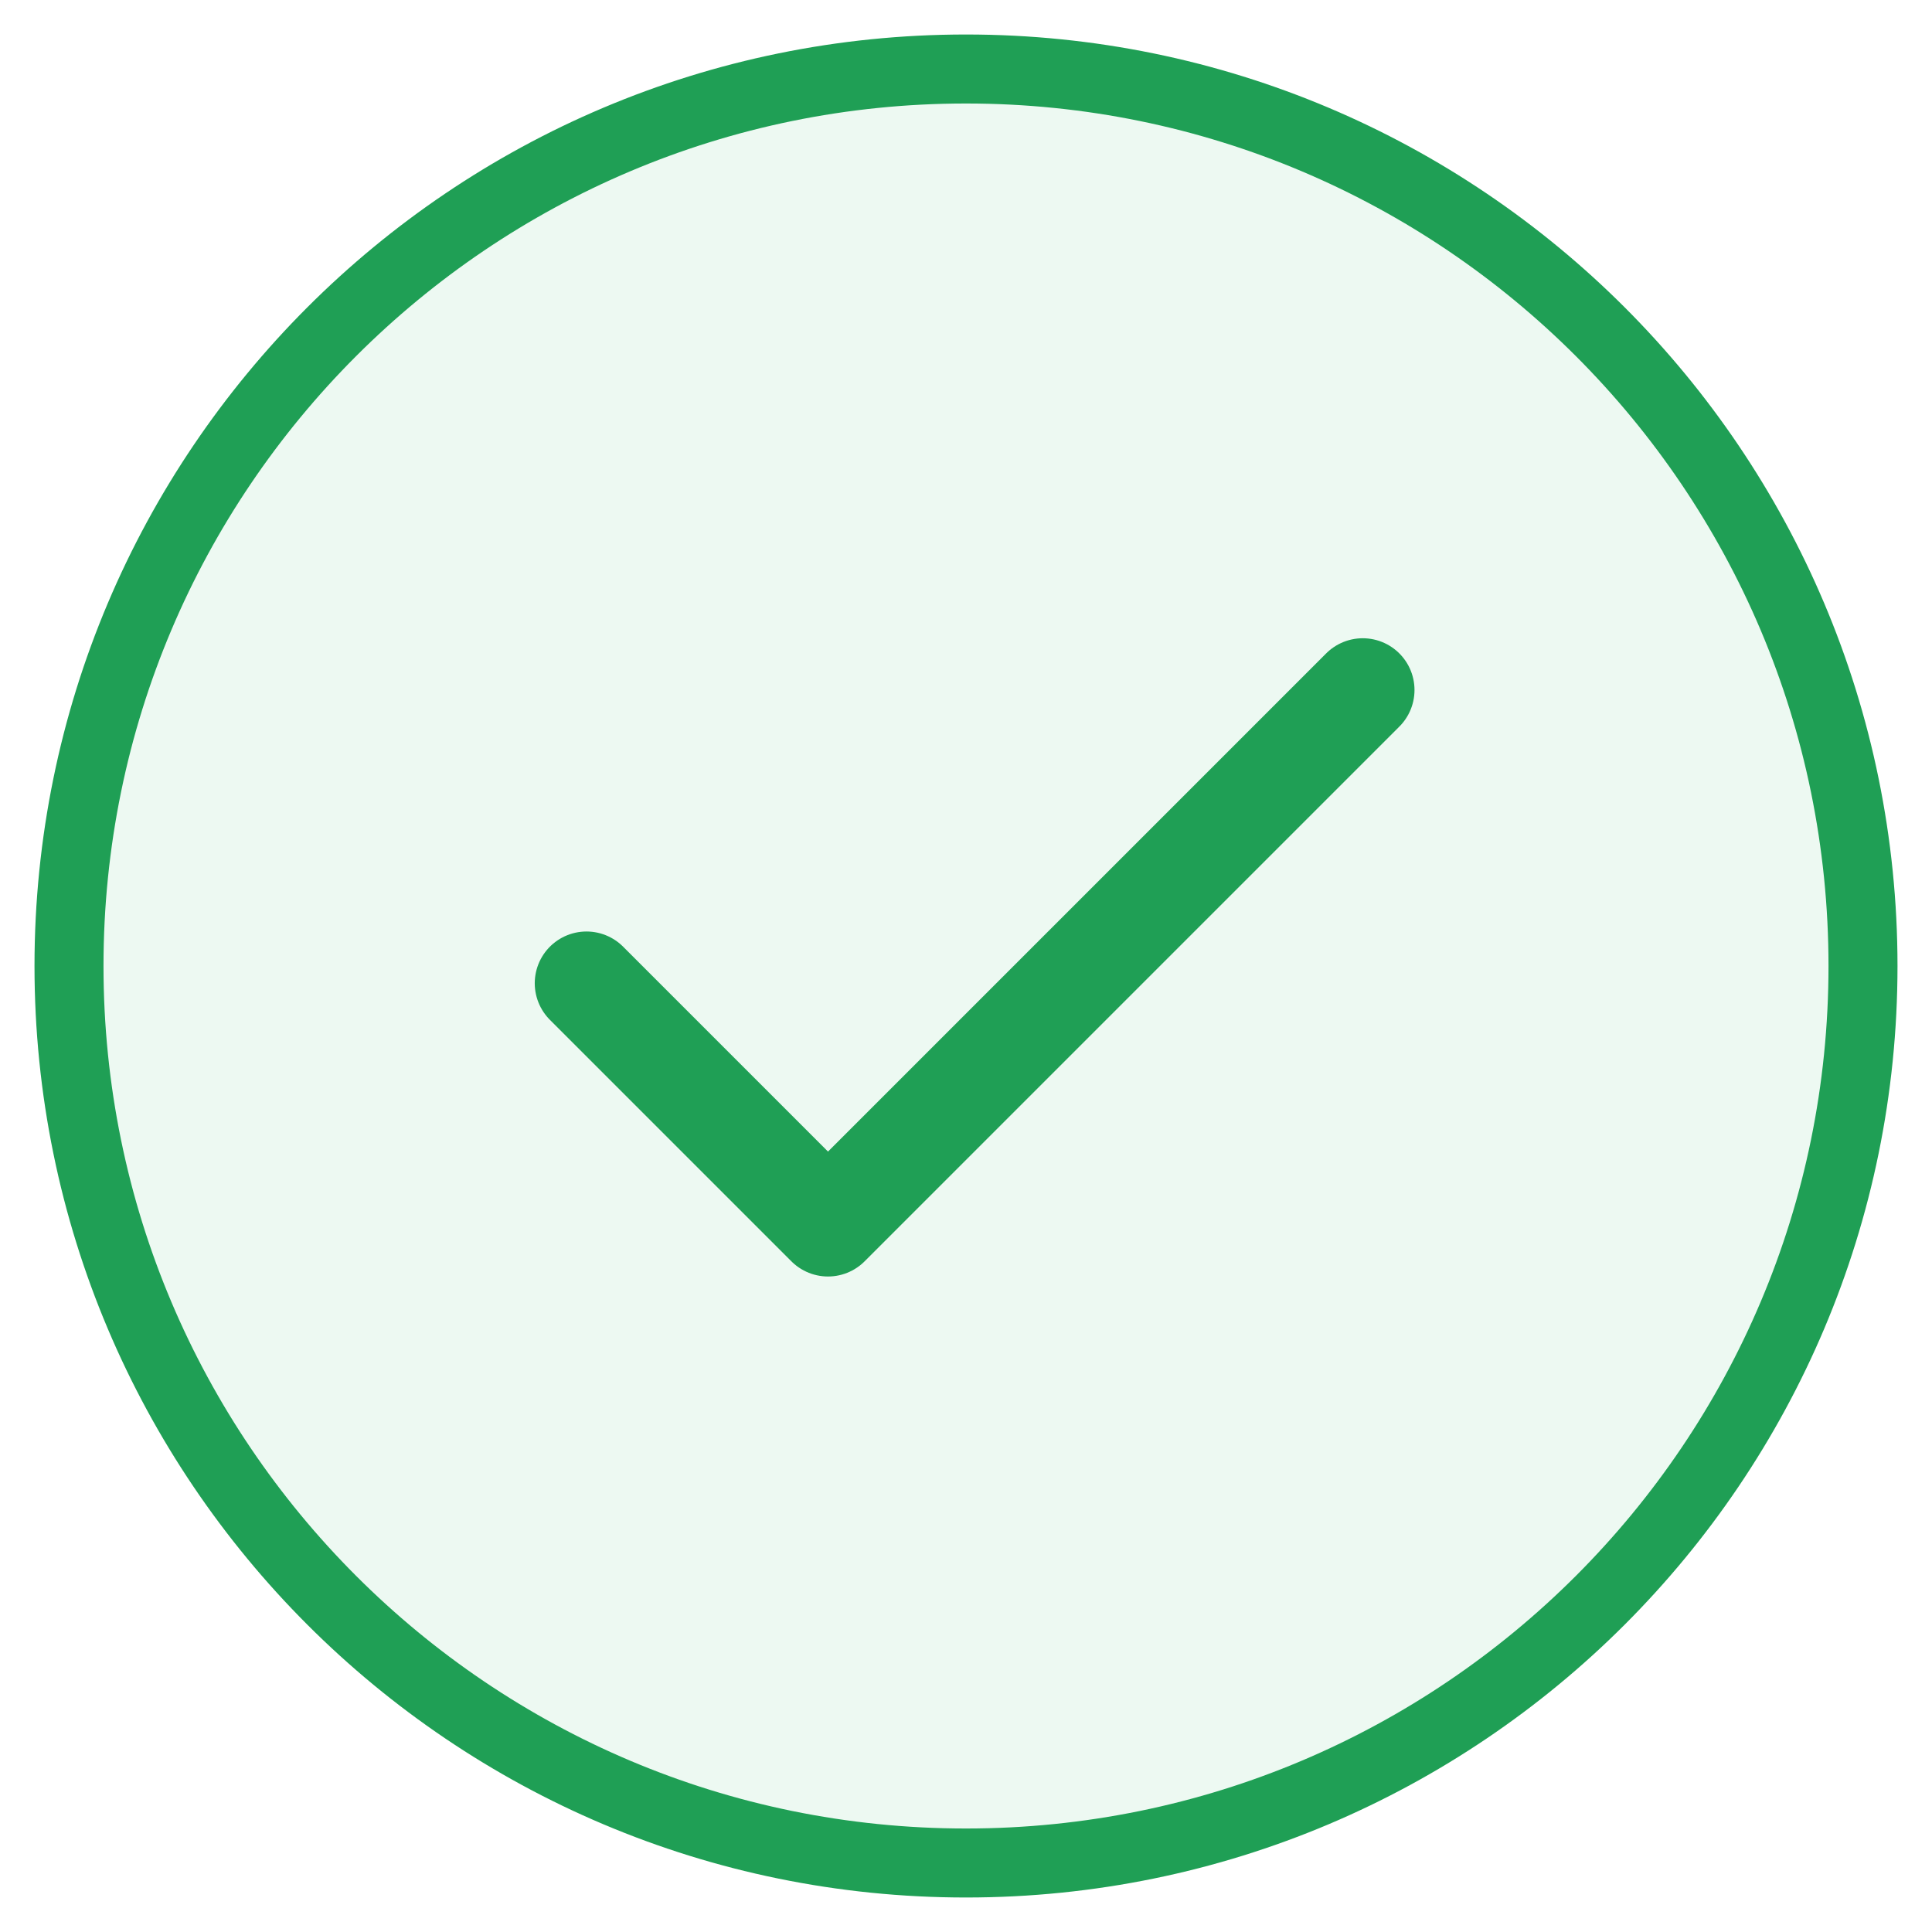
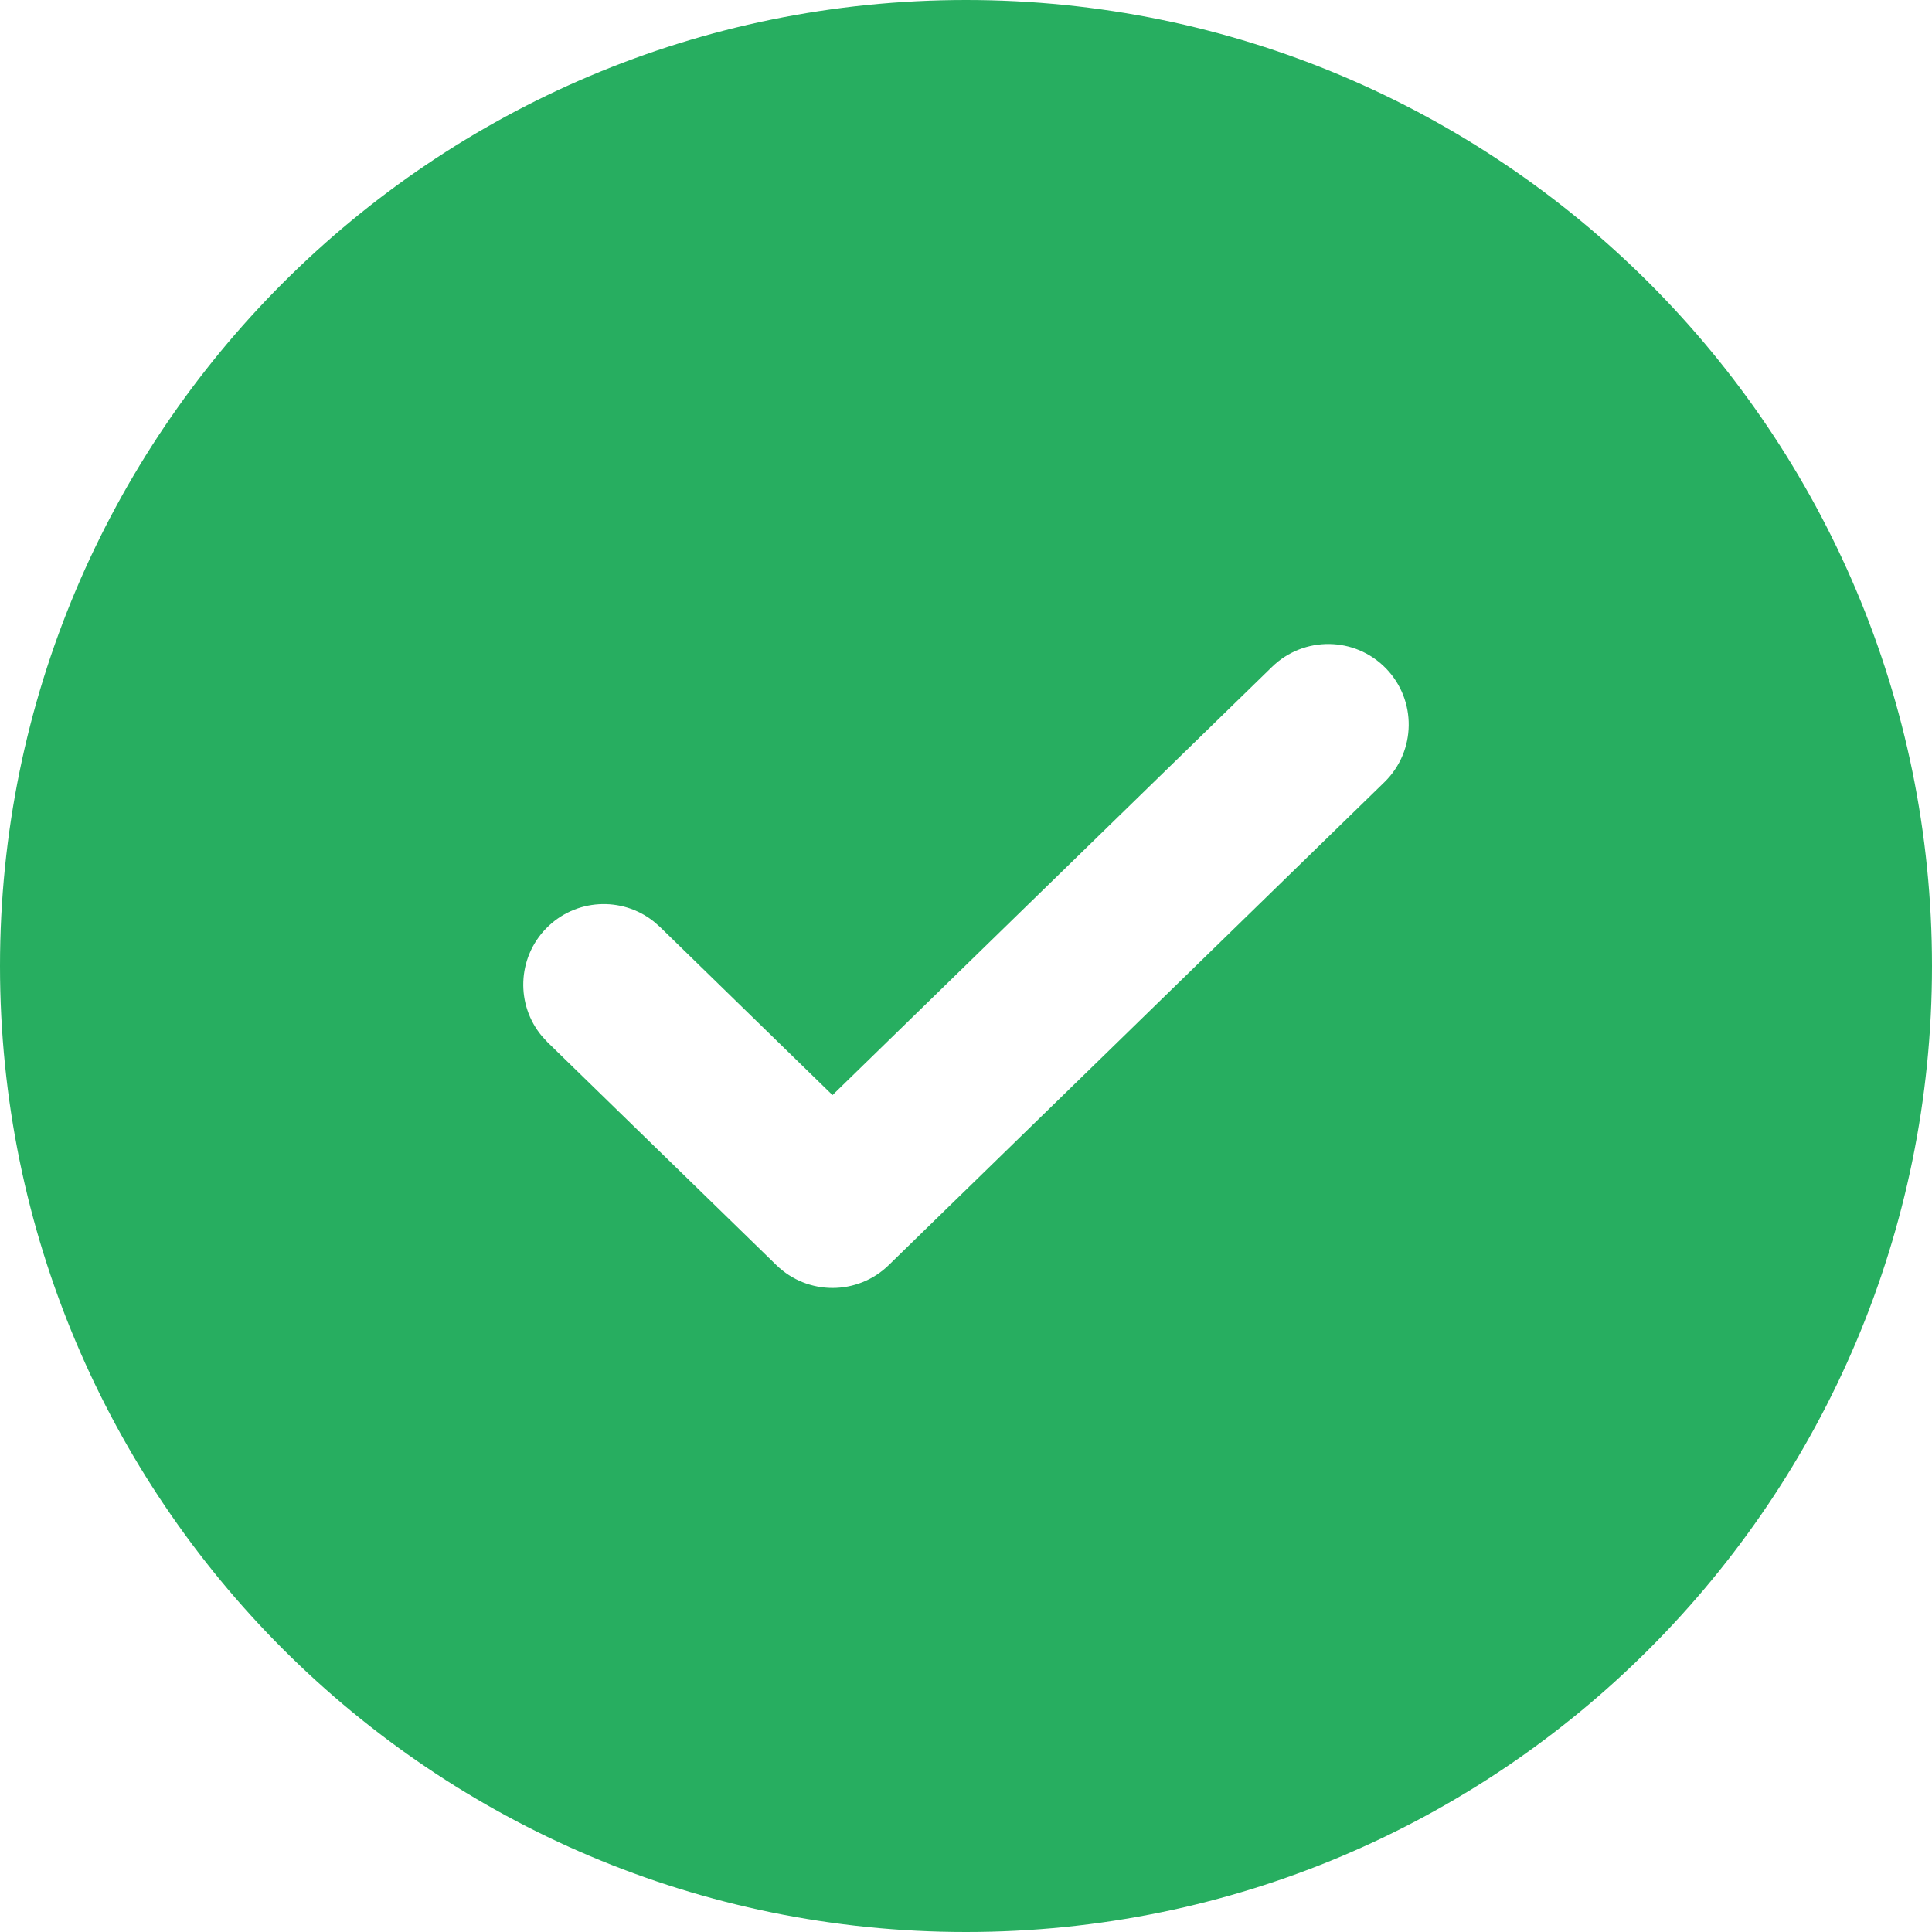
- <svg xmlns="http://www.w3.org/2000/svg" width="56" height="56" viewBox="0 0 56 56" fill="none">
-   <circle cx="28" cy="28" r="26" fill="#EDF9F2" stroke="#1F9F55" stroke-width="2" />
-   <path d="m17 28.5 7 7L39.5 20" stroke="#1F9F55" stroke-width="3" stroke-linecap="round" stroke-linejoin="round" />
+ <svg xmlns="http://www.w3.org/2000/svg" width="96" height="96" viewBox="0 0 96 96" fill="none">
+   <path fill-rule="evenodd" clip-rule="evenodd" d="M48 0C74.51 0 96 21.49 96 48C96 74.51 74.51 96 48 96C21.49 96 0 74.51 0 48C3.29859e-05 21.49 21.49 0 48 0ZM68.863 33.207C67.322 31.626 64.789 31.596 63.207 33.137L41.367 54.414L32.793 46.059L32.484 45.789C30.897 44.528 28.582 44.649 27.137 46.133C25.692 47.616 25.628 49.934 26.93 51.488L27.207 51.789L38.578 62.863C40.131 64.376 42.607 64.376 44.16 62.863L68.793 38.863C70.373 37.322 70.404 34.789 68.863 33.207Z" fill="#27AE60" />
</svg>
